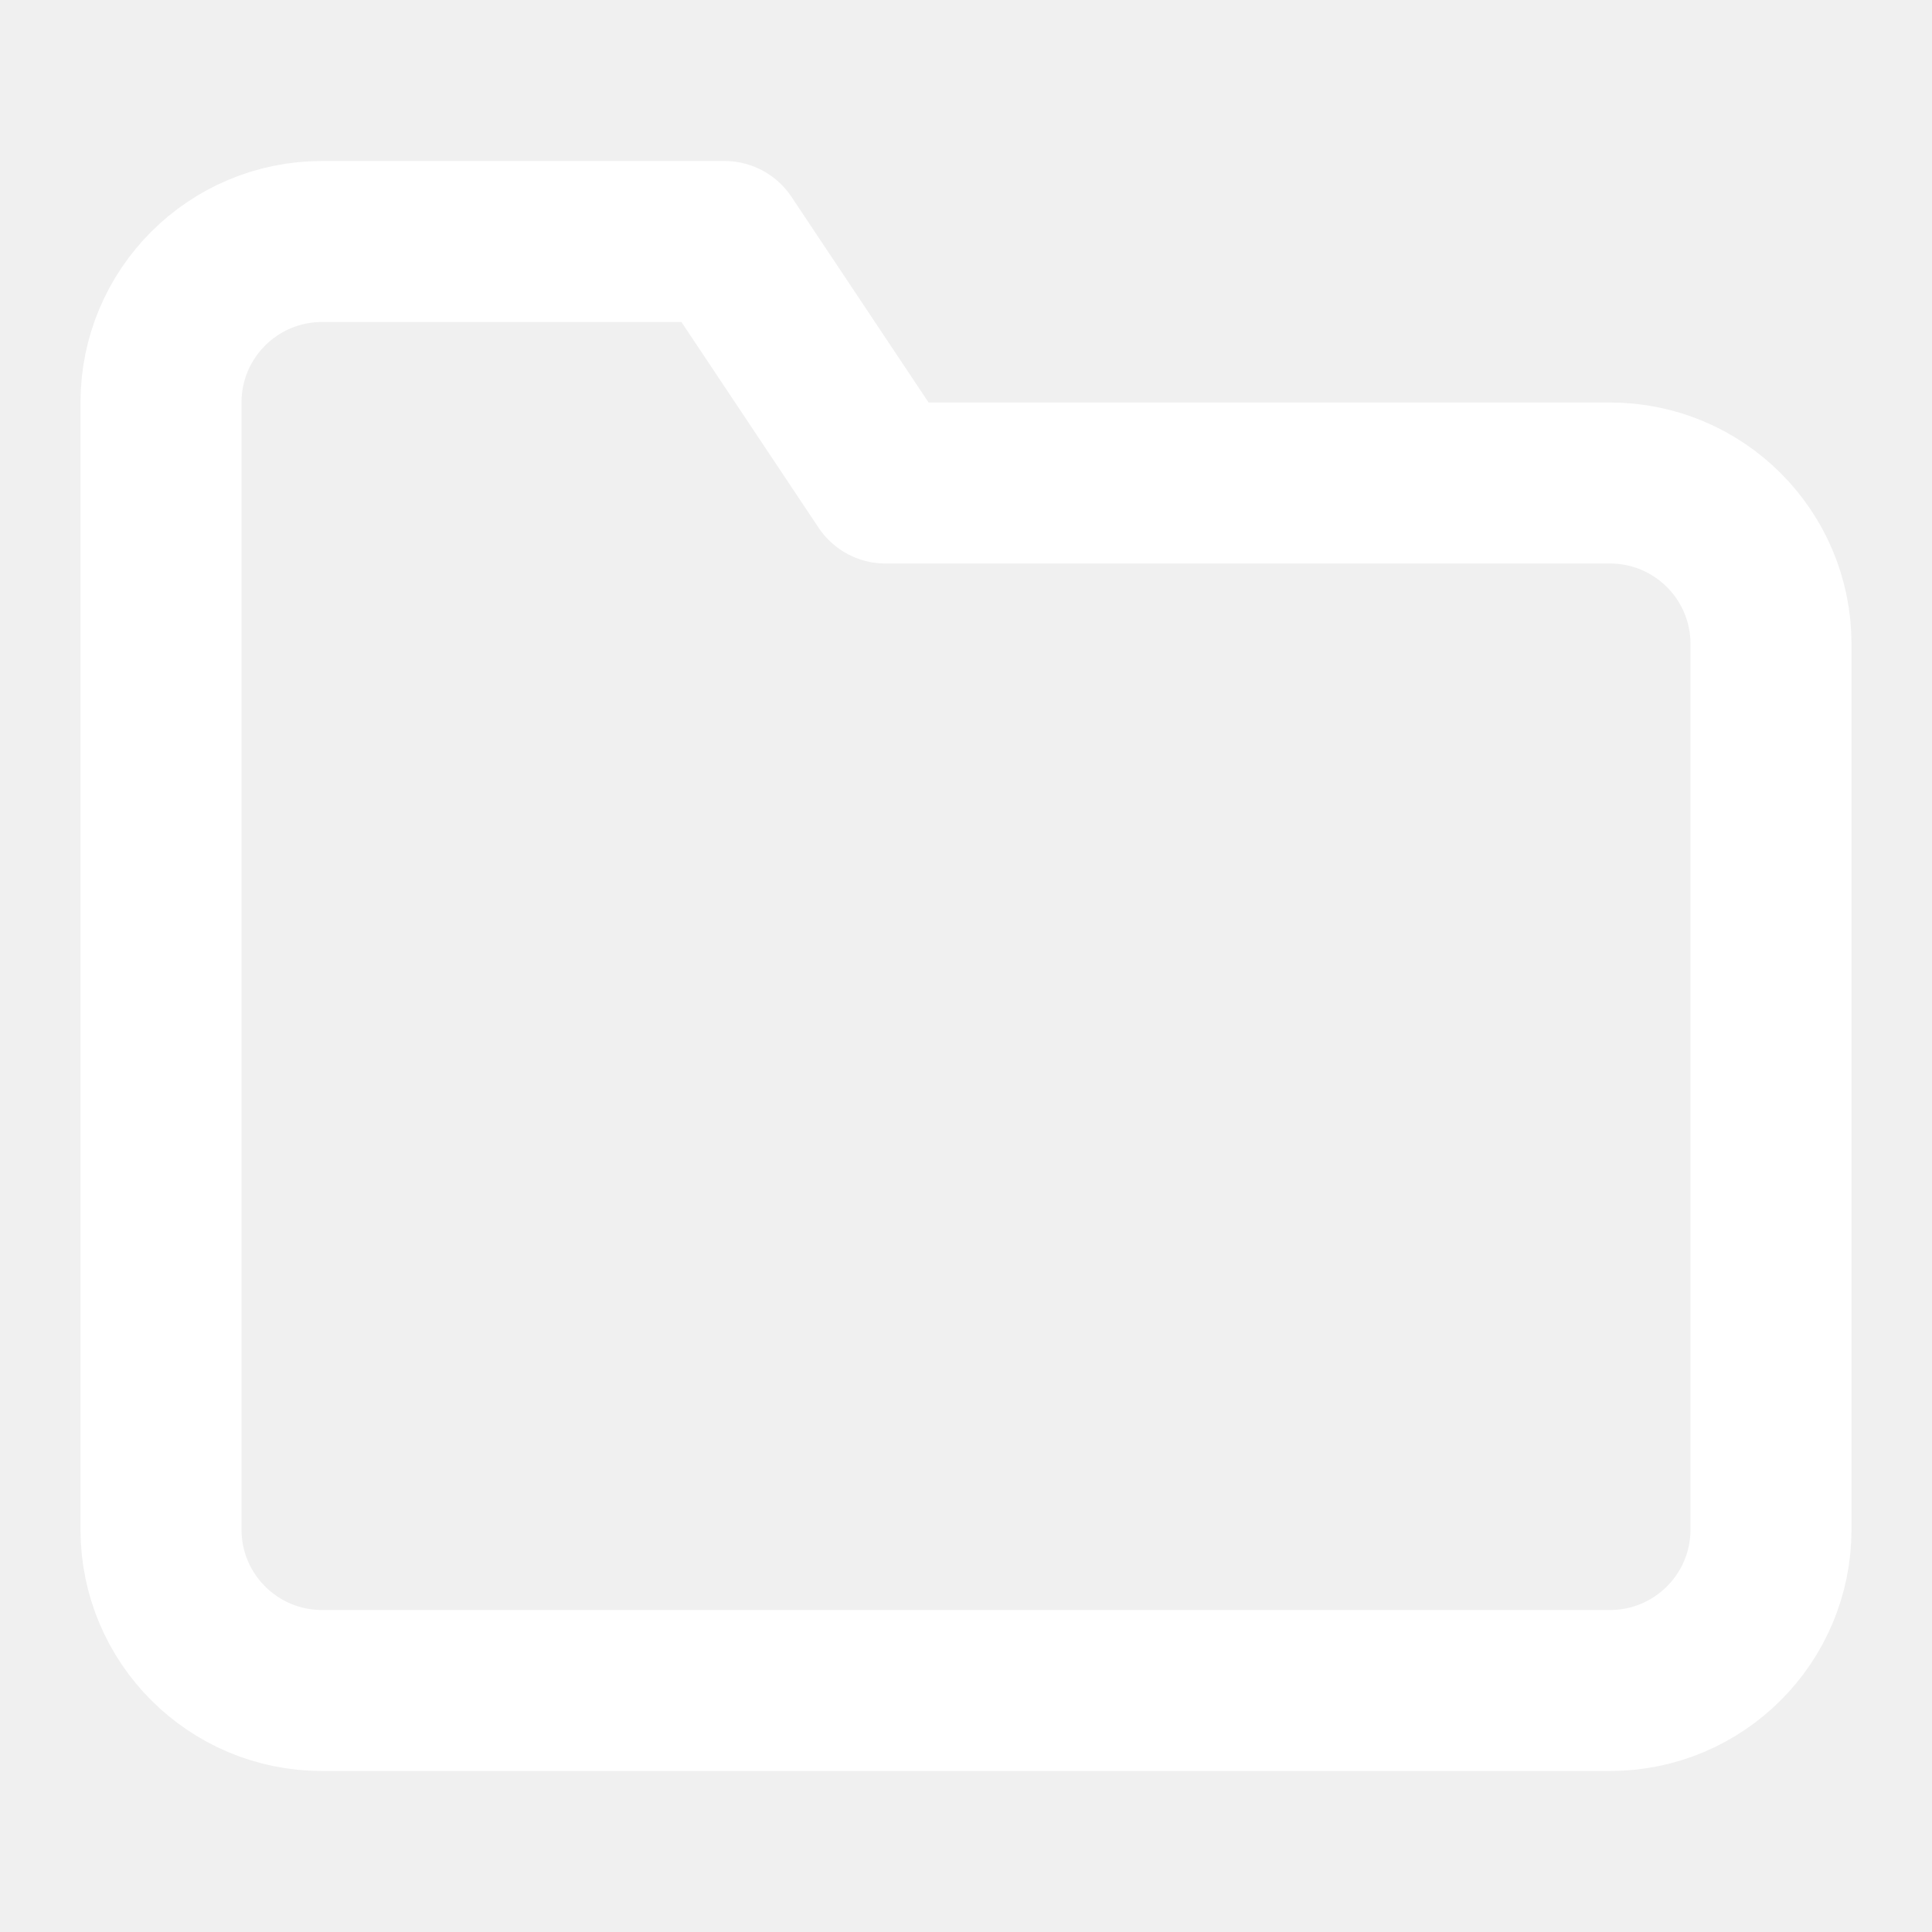
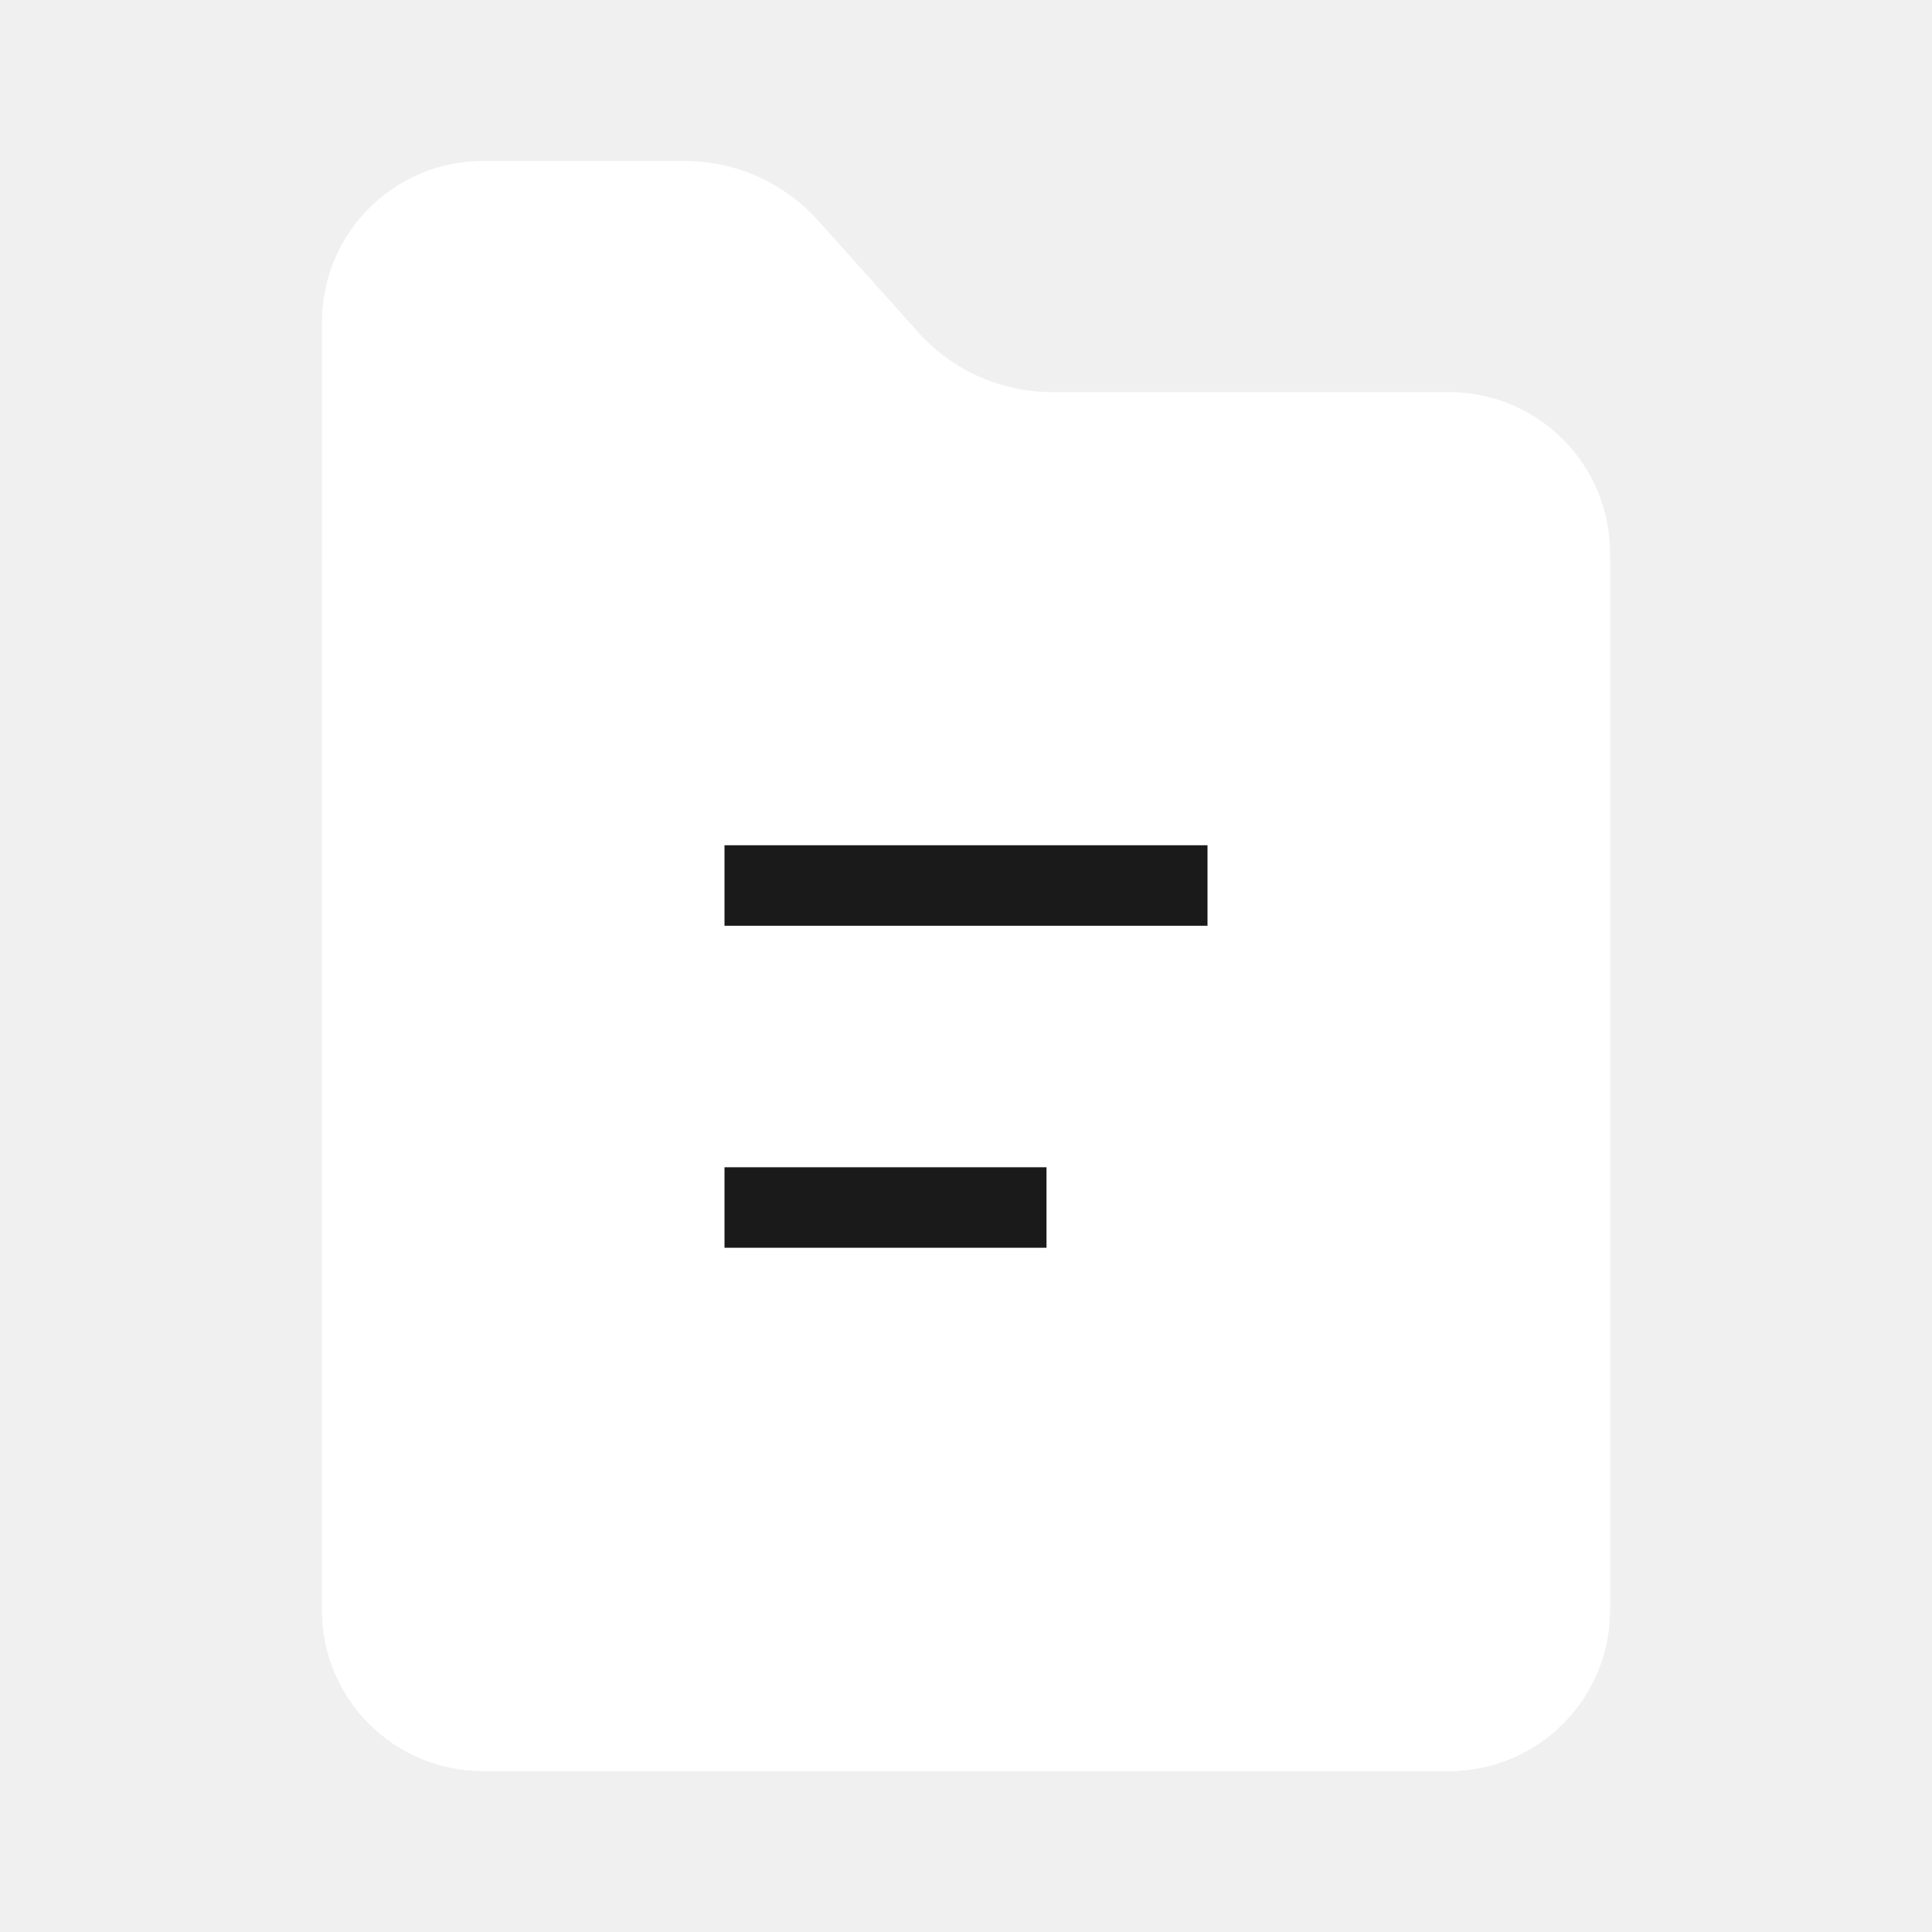
- <svg xmlns="http://www.w3.org/2000/svg" width="24" height="24" viewBox="0 0 24 24" fill="none" stroke="white" stroke-width="2" stroke-linecap="round" stroke-linejoin="round">
-   <path d="M22 19a2 2 0 0 1-2 2H4a2 2 0 0 1-2-2V5a2 2 0 0 1 2-2h5l2 3h9a2 2 0 0 1 2 2z" />
+ <svg xmlns="http://www.w3.org/2000/svg" width="24" height="24" viewBox="0 0 24 24" fill="none">
+   <path d="M4 4C4 2.895 4.895 2 6 2H8.5C9.13 2 9.722 2.259 10.148 2.724L11.424 4.147C11.85 4.611 12.443 4.871 13.072 4.871H18C19.105 4.871 20 5.766 20 6.871V20C20 21.105 19.105 22 18 22H6C4.895 22 4 21.105 4 20V4Z" fill="white" />
+   <path d="M4 7C4 6.448 4.448 6 5 6H19C19.552 6 20 6.448 20 7V20C20 21.105 19.105 22 18 22H6C4.895 22 4 21.105 4 20V7Z" fill="white" />
+   <path d="M9 11H15M9 15H13" stroke="#1A1A1A" strokeWidth="1.5" strokeLinecap="round" />
</svg>
